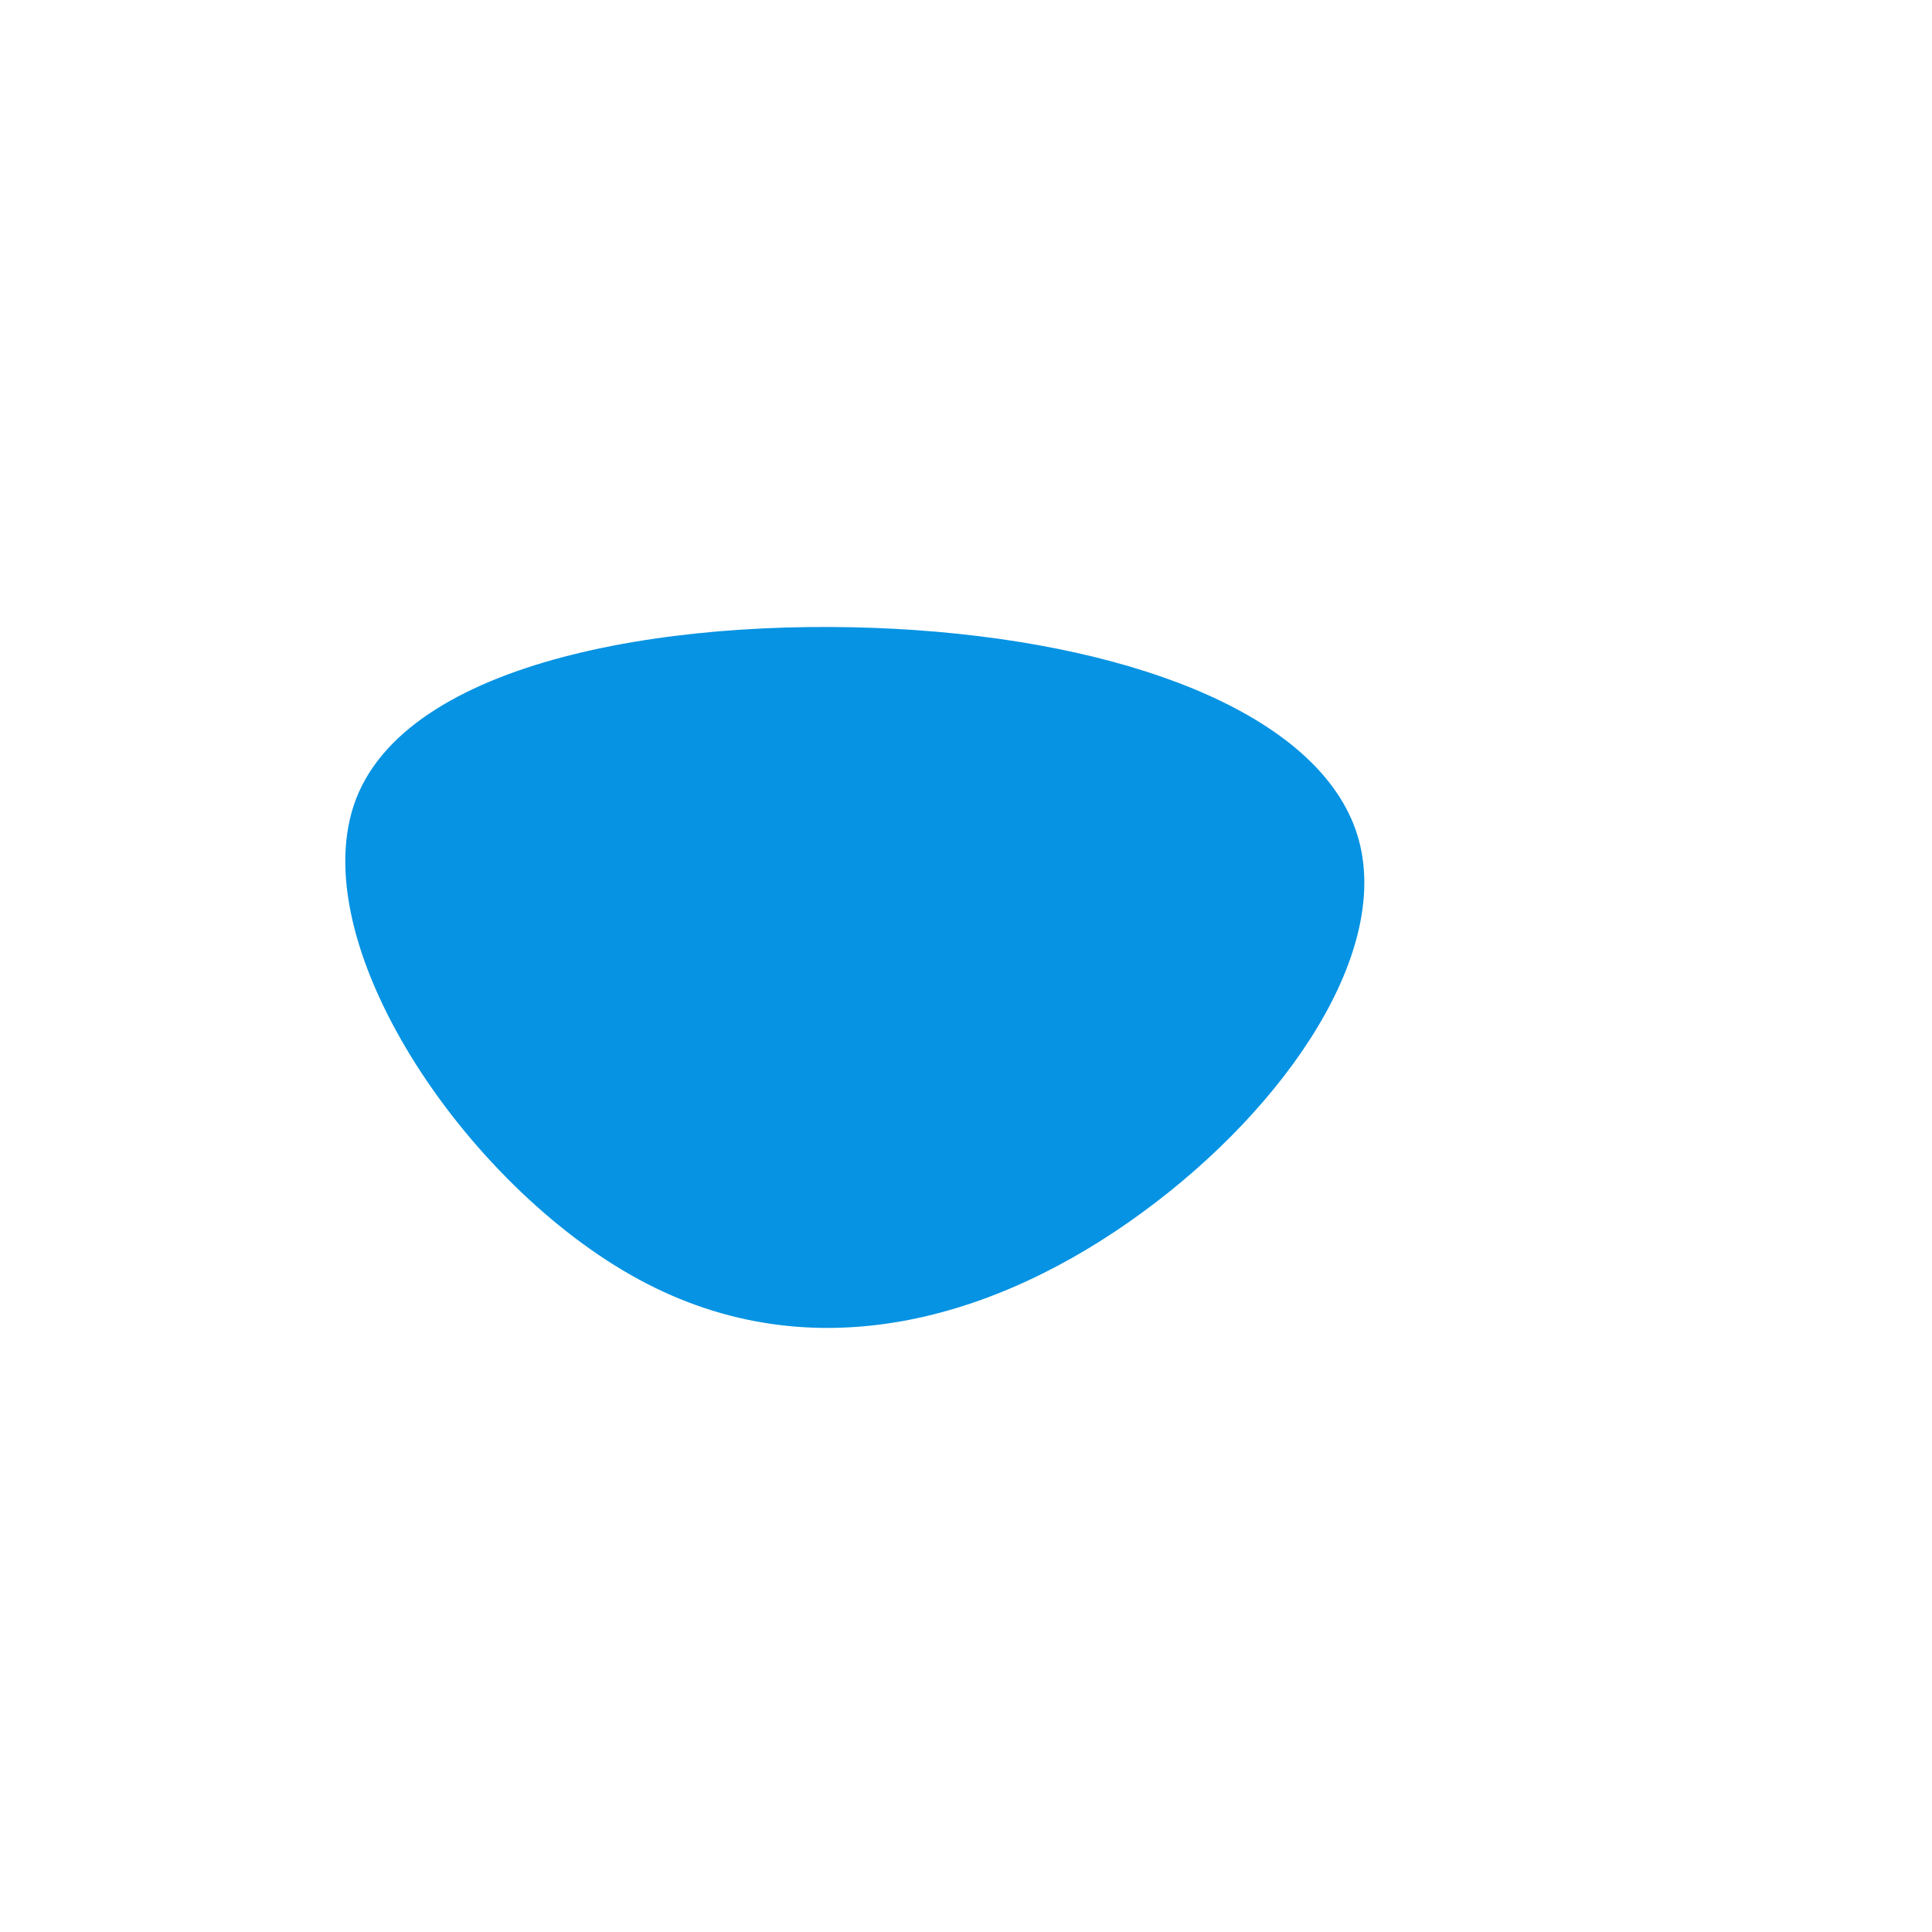
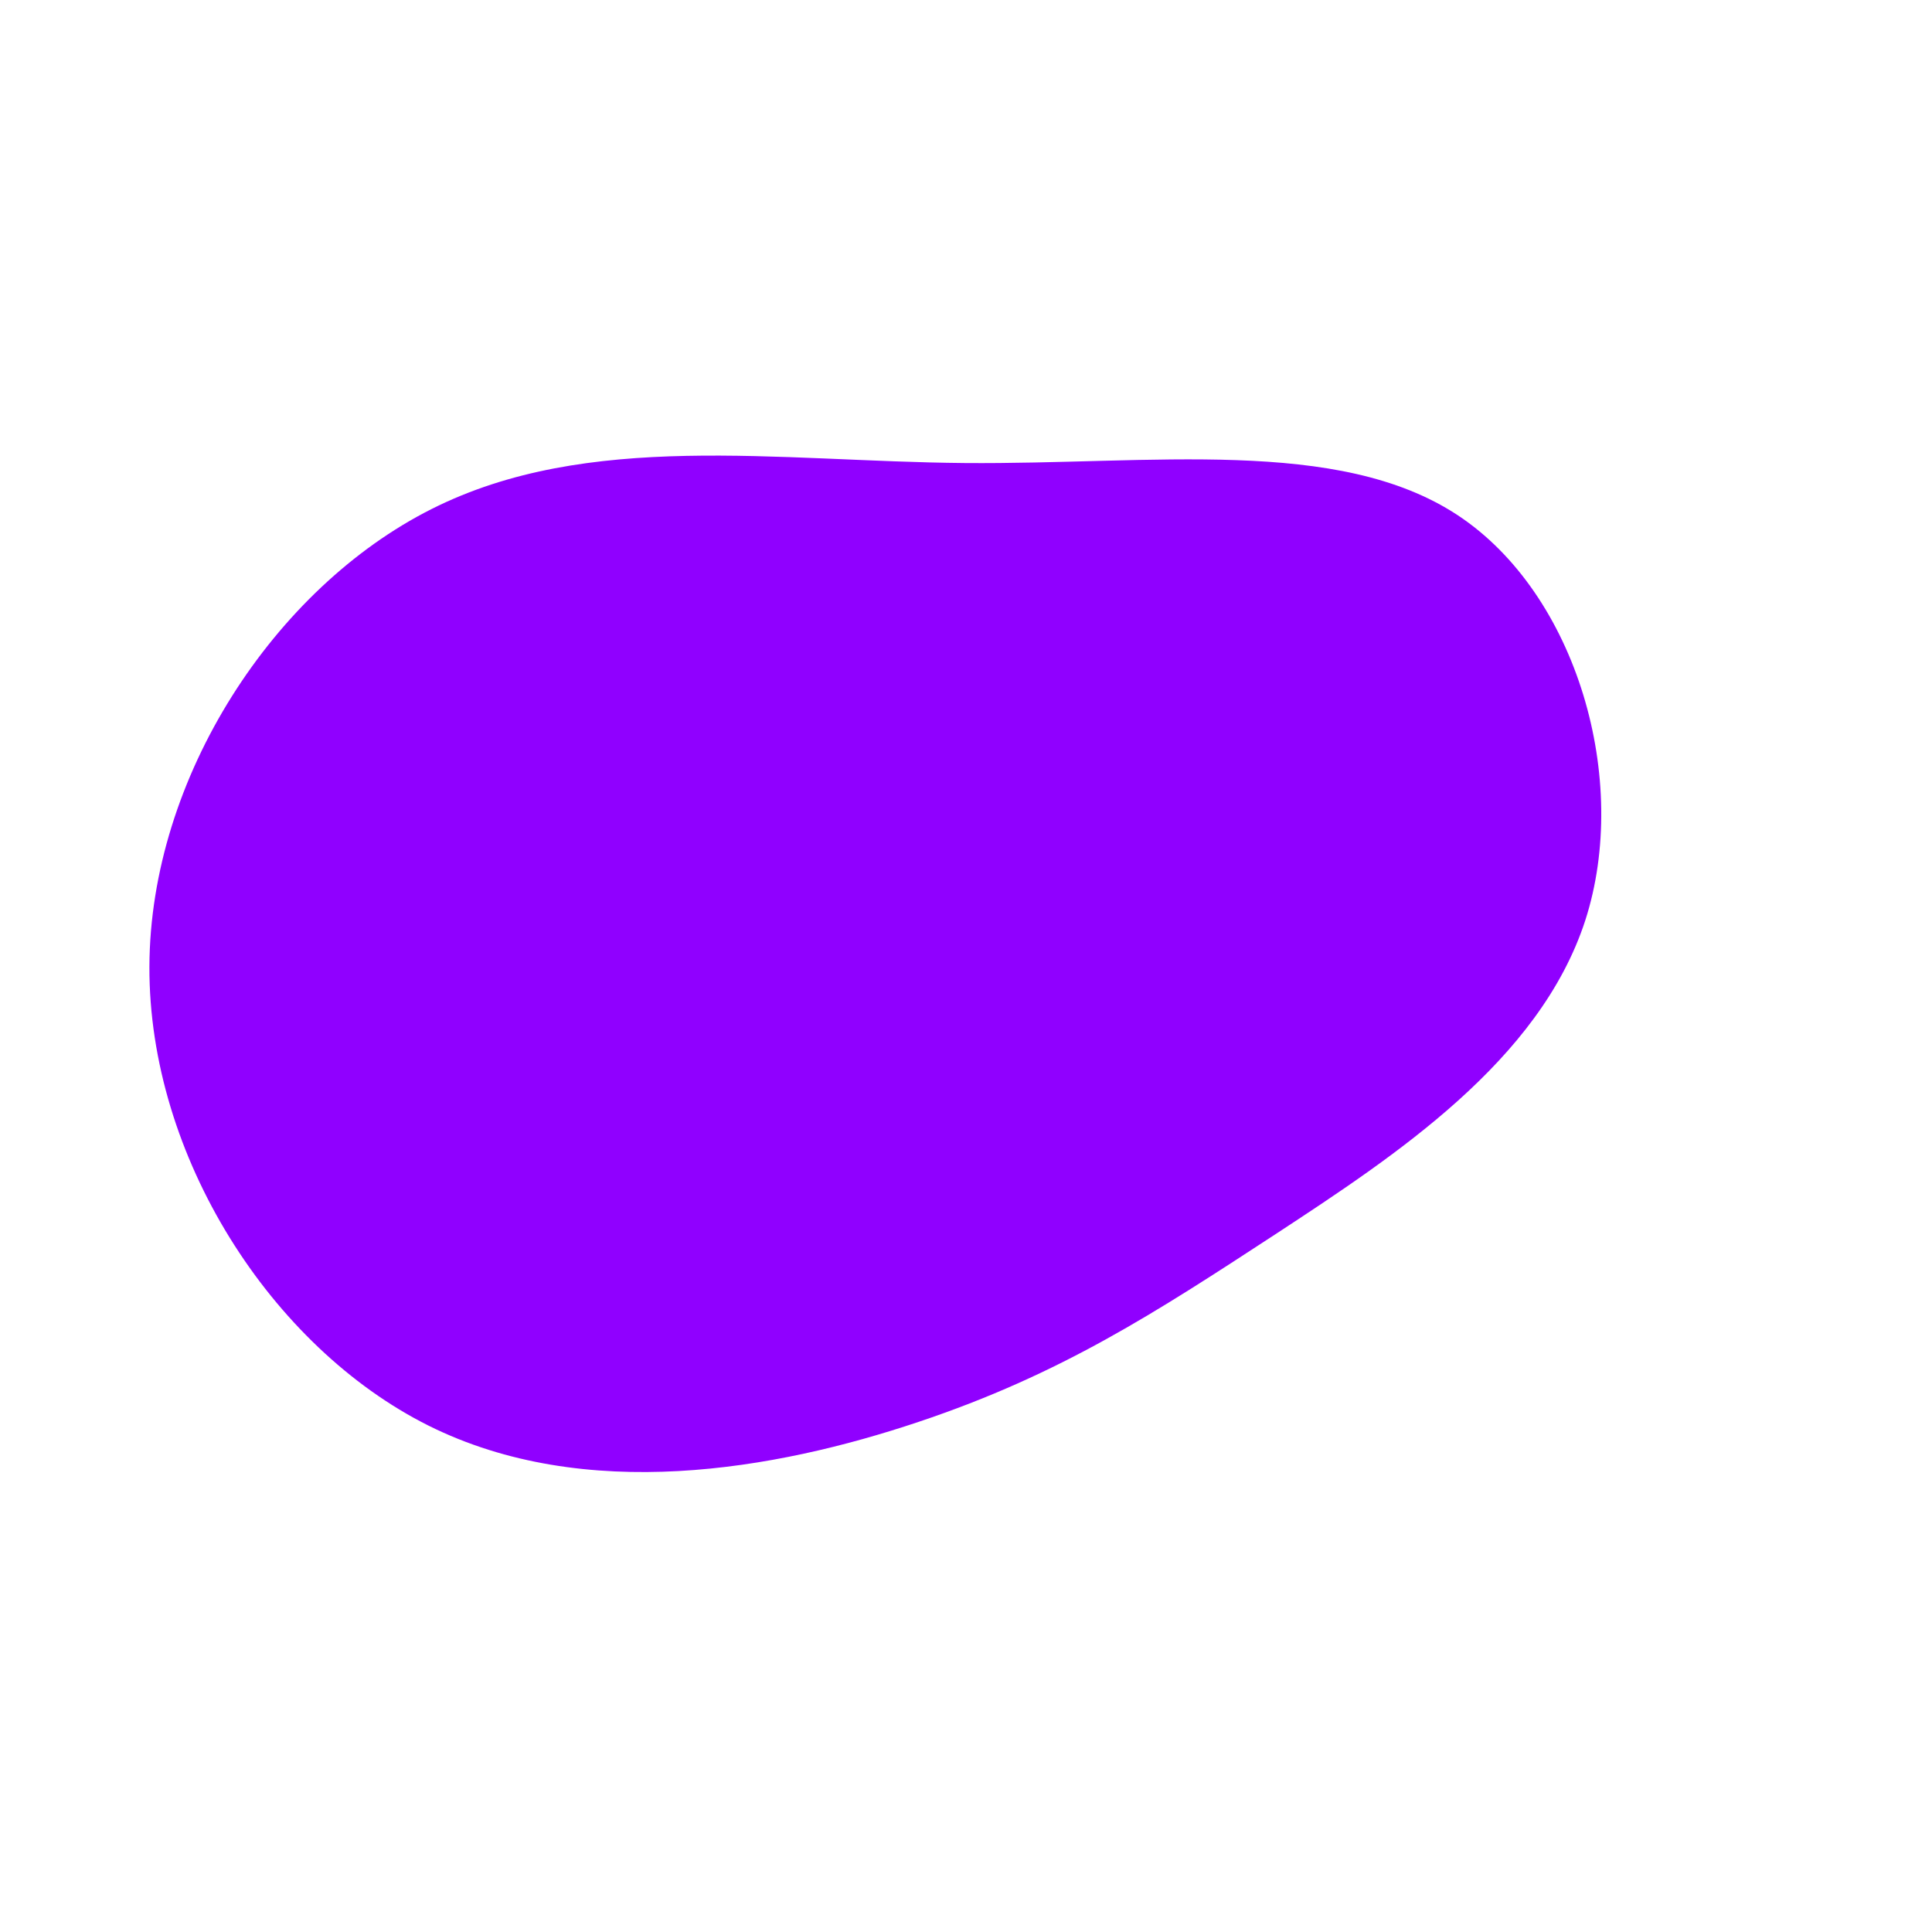
<svg xmlns="http://www.w3.org/2000/svg" width="600" height="600" viewBox="0 0 600 600">
  <g transform="translate(300,300)">
-     <path d="M121.5,-40.8C132.7,-5.1,99.8,43.6,54.8,76.5C9.8,109.5,-47.4,126.7,-101.5,97.4C-155.7,68.1,-206.7,-7.8,-189.3,-52.2C-171.8,-96.5,-85.9,-109.2,-15.4,-104.3C55.2,-99.3,110.3,-76.5,121.5,-40.8Z" fill="#0693e3" />
+     <path d="M152.7,-140C189.8,-115.5,206.4,-57.7,192.3,-14.1C178.1,29.5,133.3,58.9,96.1,83.3C58.9,107.6,29.5,126.8,-14.8,141.6C-59.2,156.5,-118.3,167,-167,142.7C-215.7,118.3,-253.8,59.2,-253.6,0.2C-253.4,-58.7,-214.7,-117.4,-166,-141.9C-117.4,-166.4,-58.7,-156.7,-0.5,-156.2C57.7,-155.7,115.5,-164.5,152.7,-140Z" fill="#9000ff" />
  </g>
</svg>
